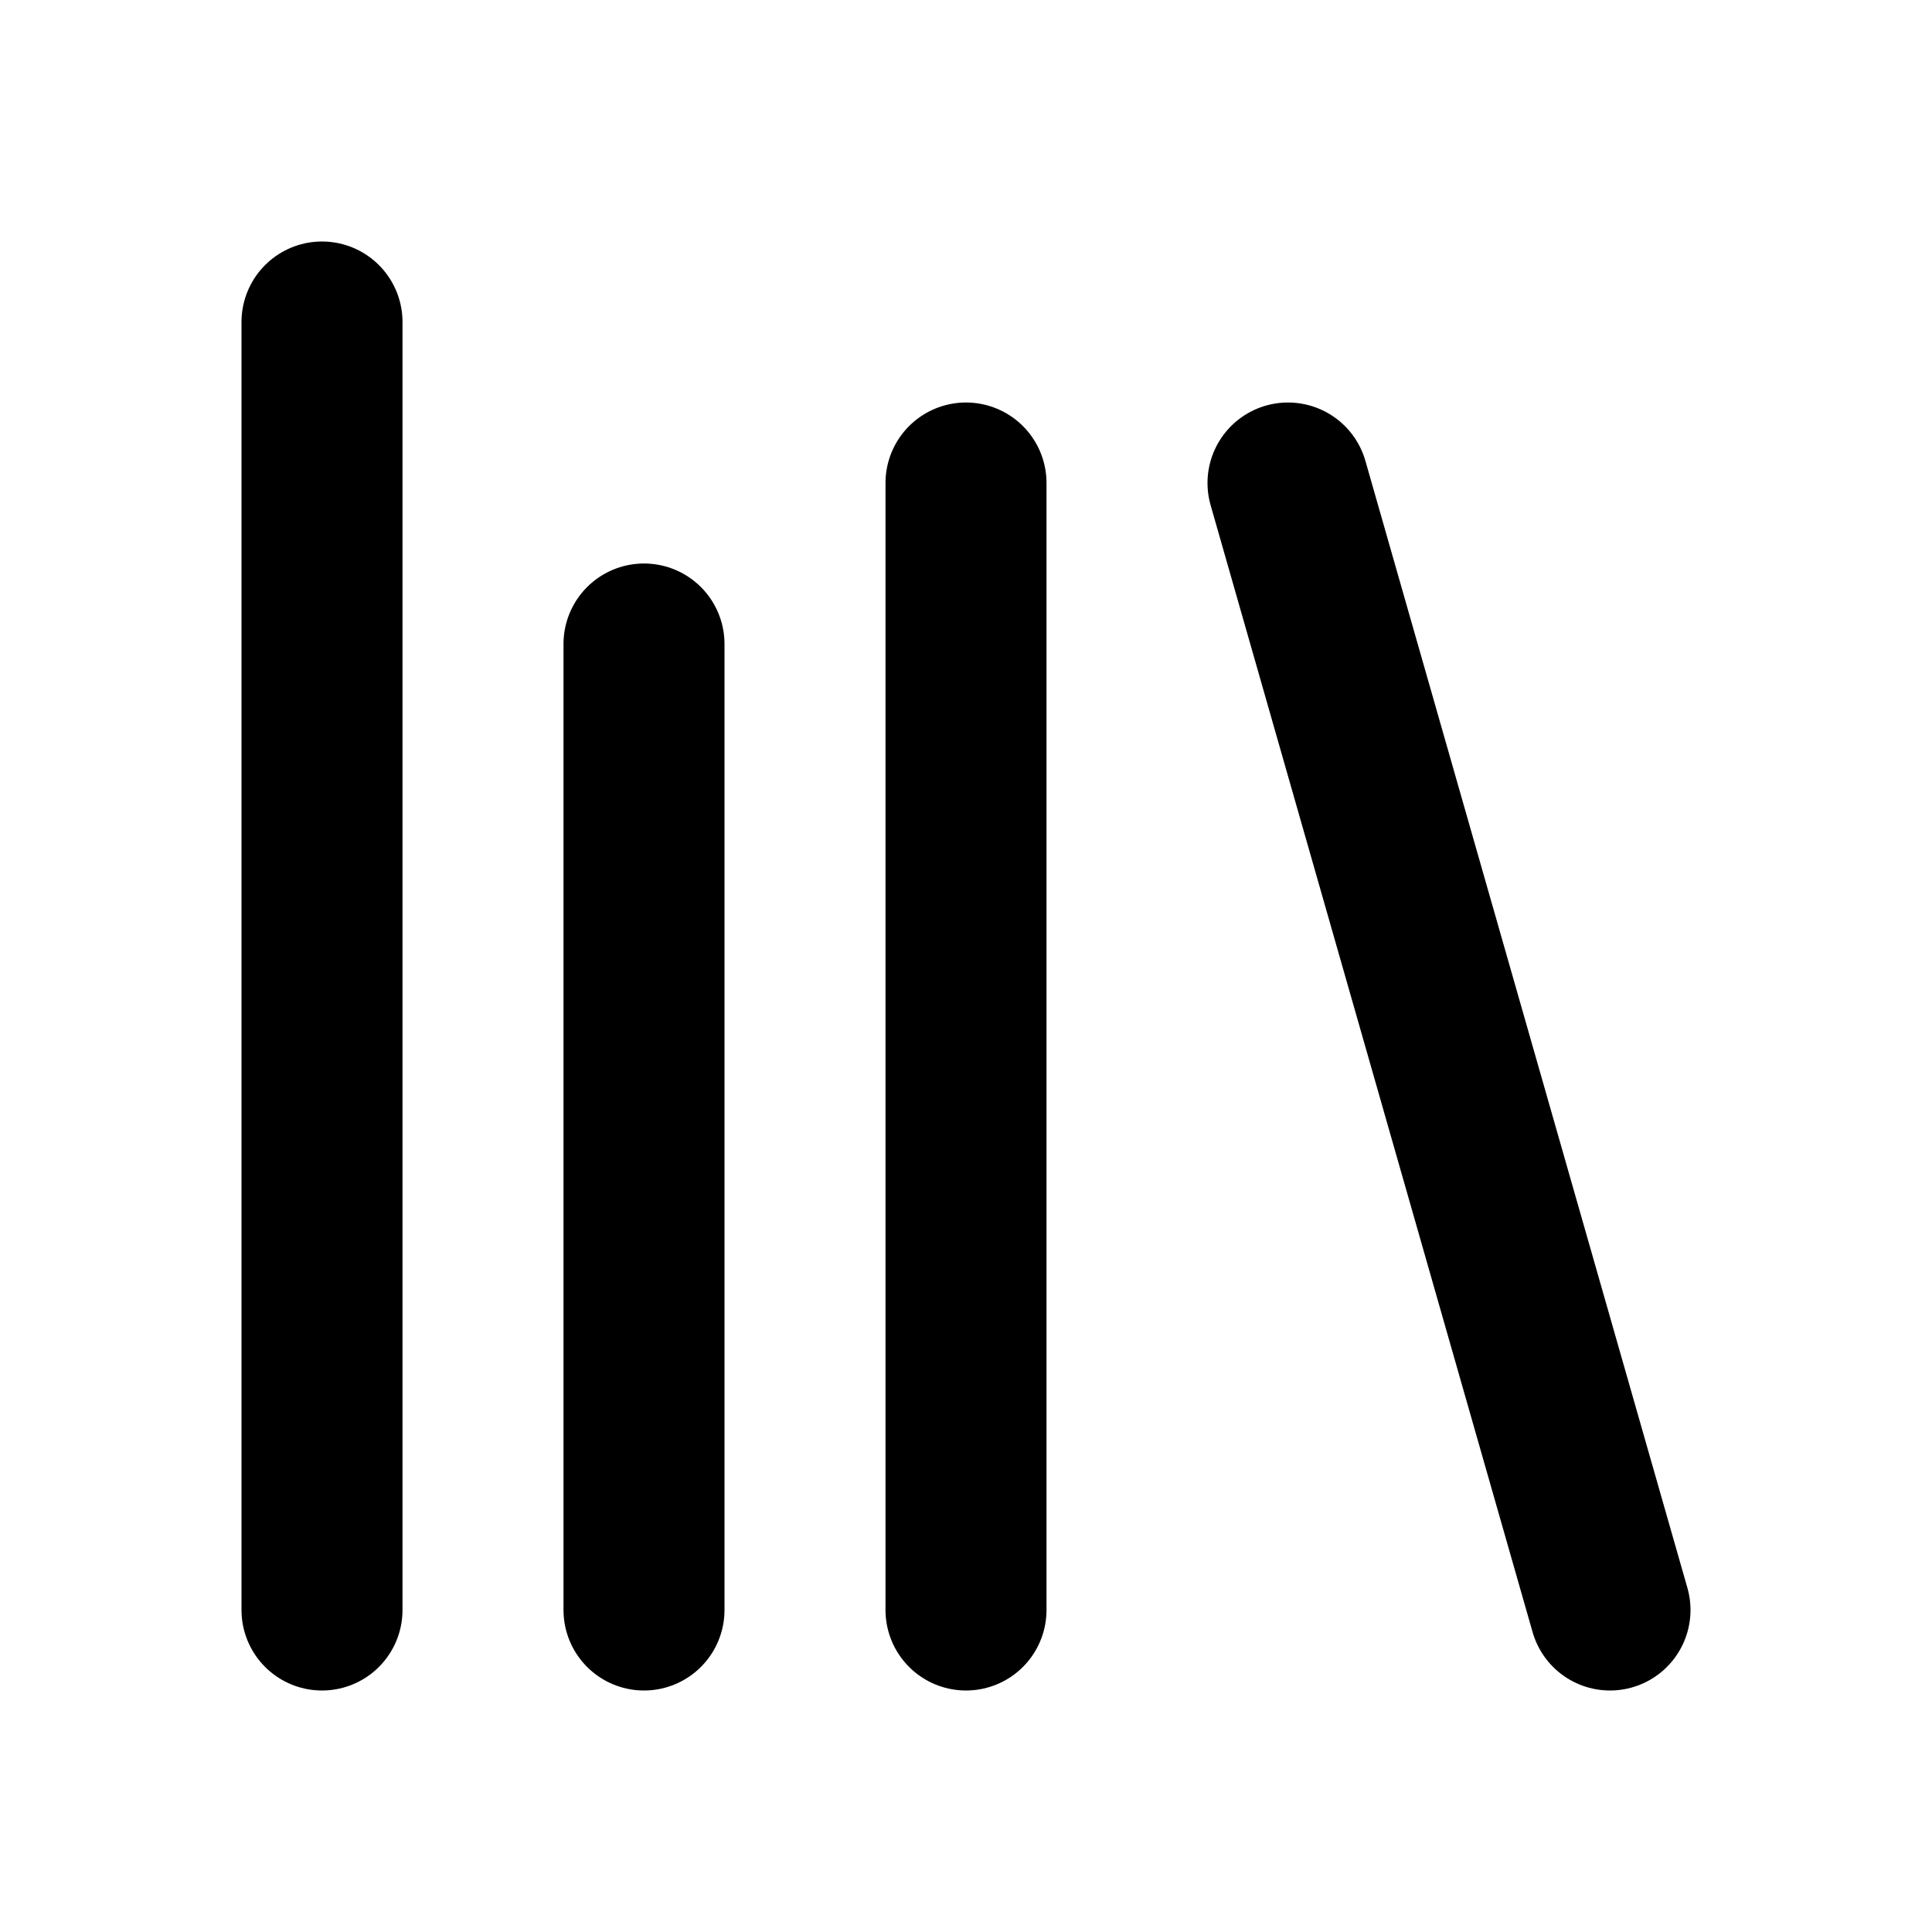
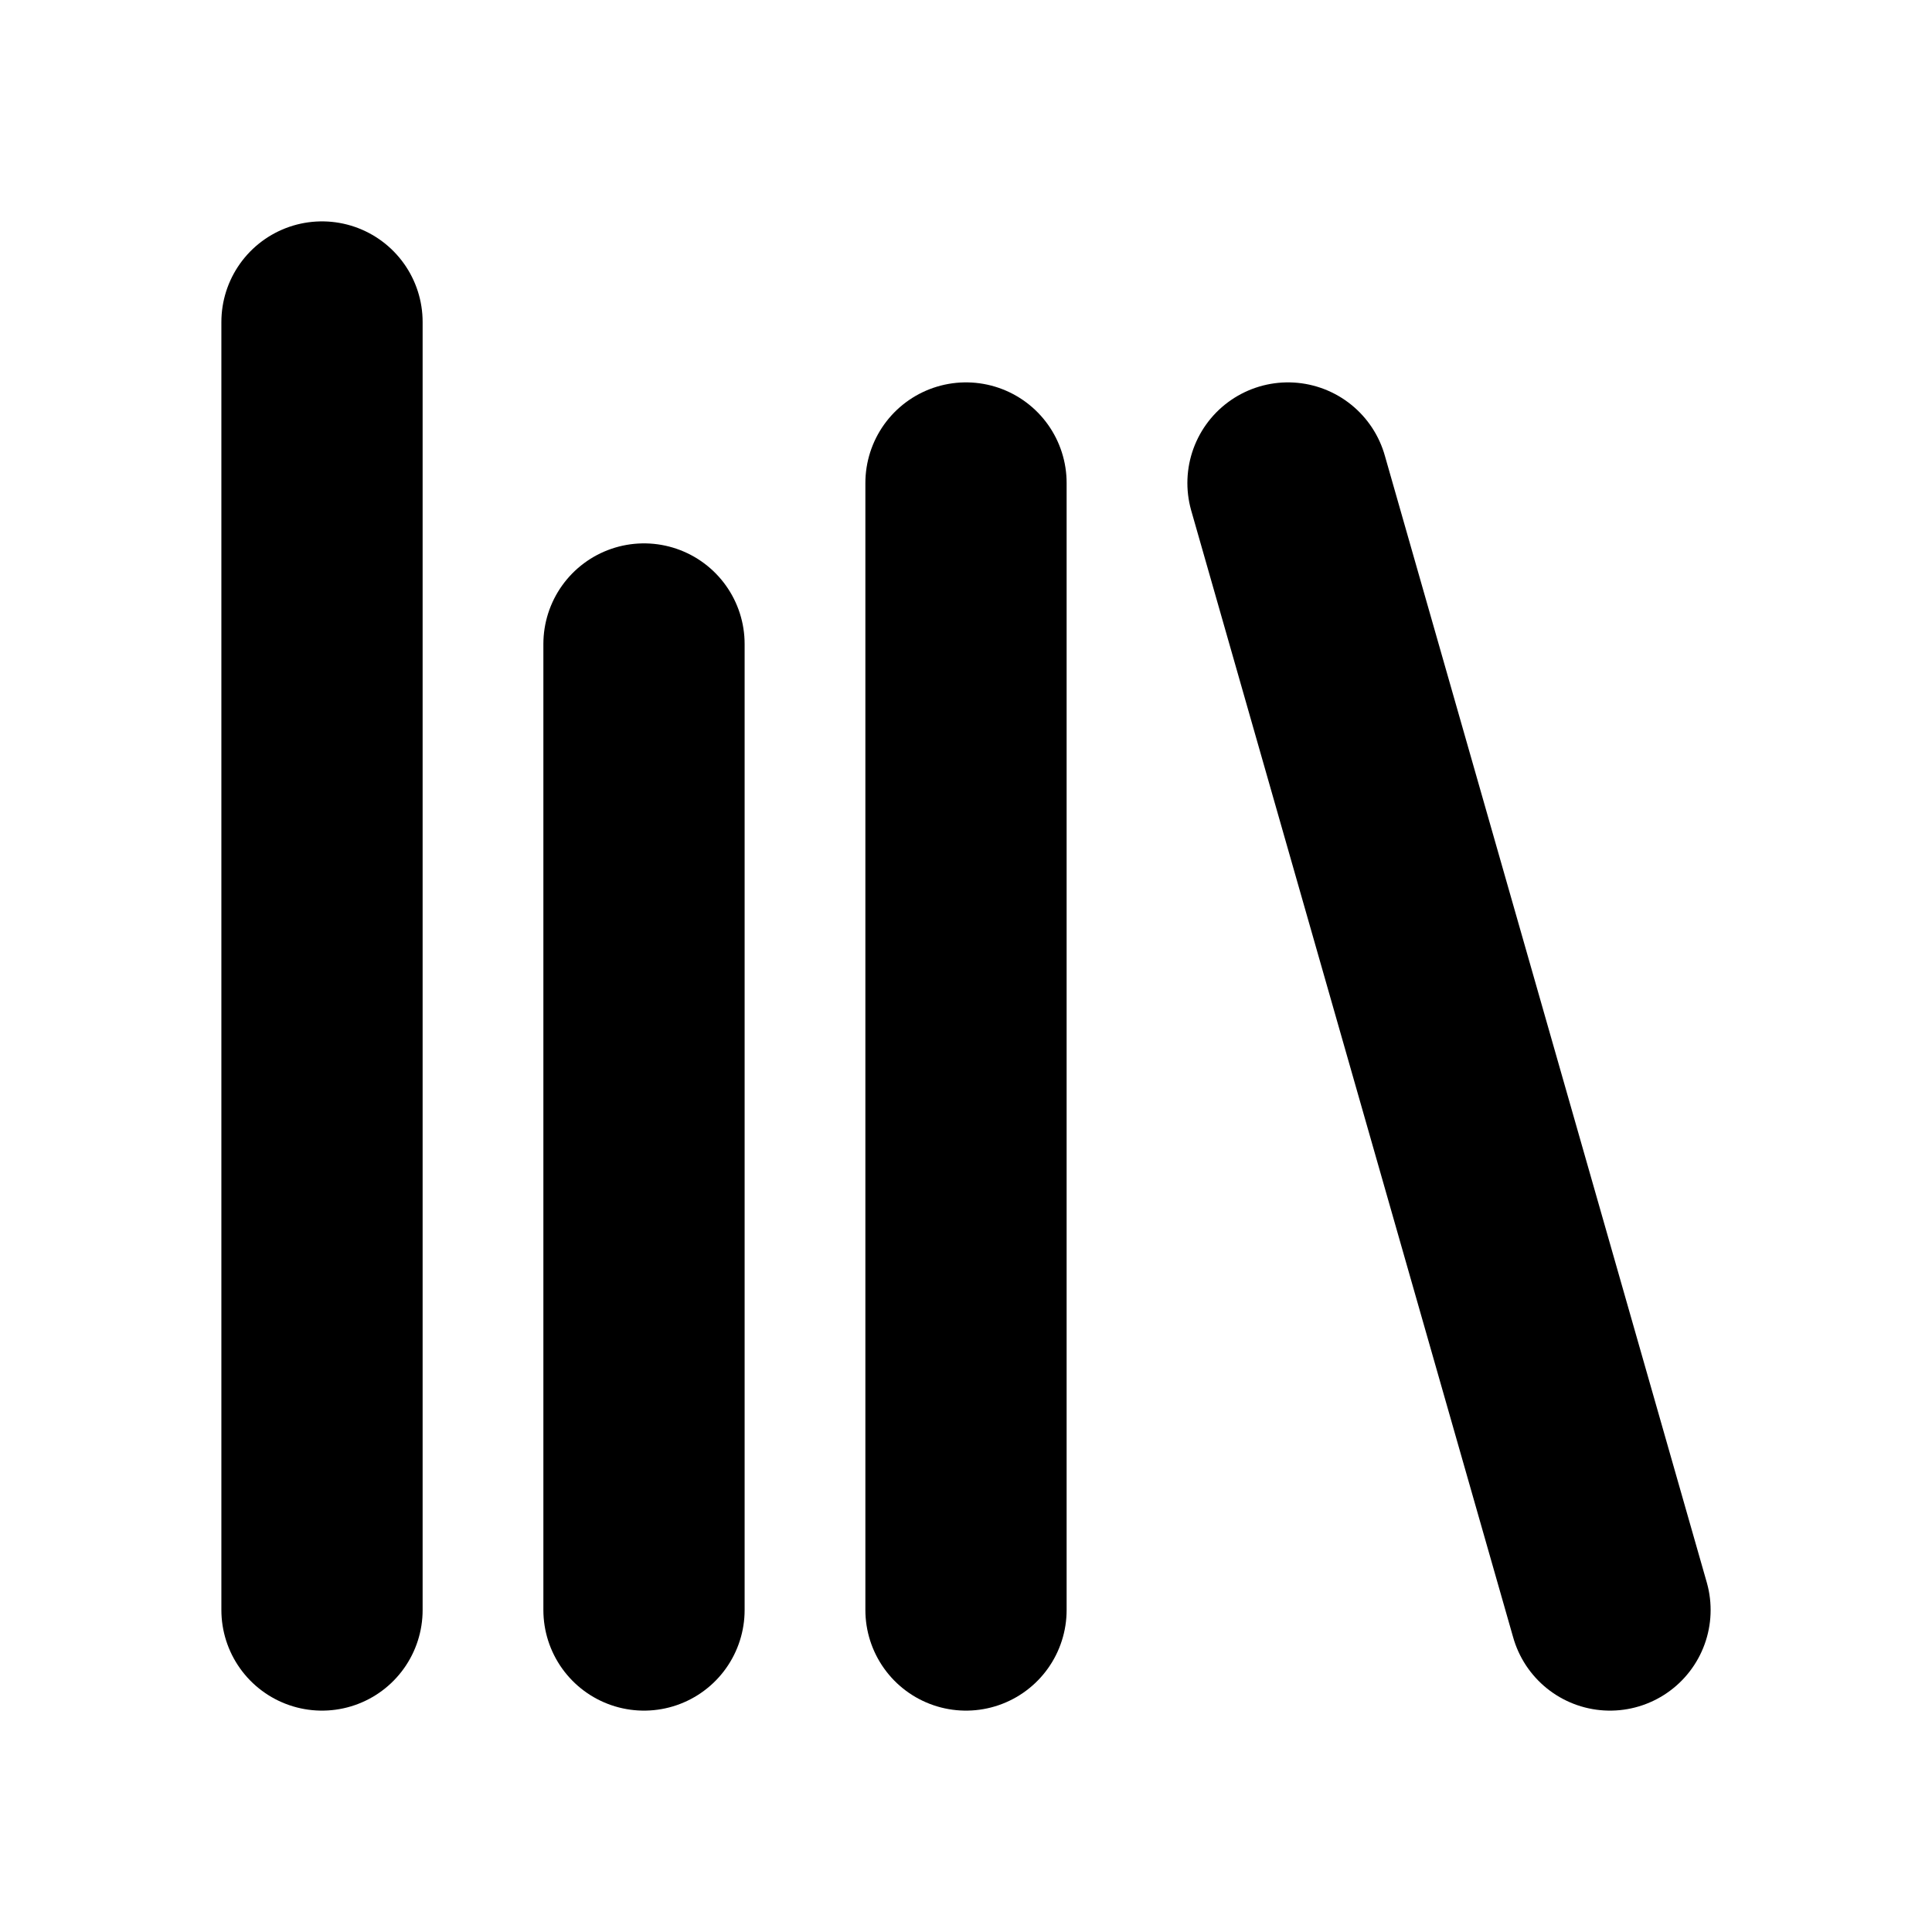
- <svg xmlns="http://www.w3.org/2000/svg" width="24" height="24" viewBox="0 0 24 24" fill="none" stroke="currentColor" stroke-width="2" stroke-linecap="round" stroke-linejoin="round">
+ <svg xmlns="http://www.w3.org/2000/svg" width="24" height="24" viewBox="0 0 24 24" fill="none" stroke="currentColor" stroke-width="2.5" stroke-linecap="round" stroke-linejoin="round">
  <path d="m16 6 4 14" />
  <path d="M12 6v14" />
  <path d="M8 8v12" />
  <path d="M4 4v16" />
</svg>
